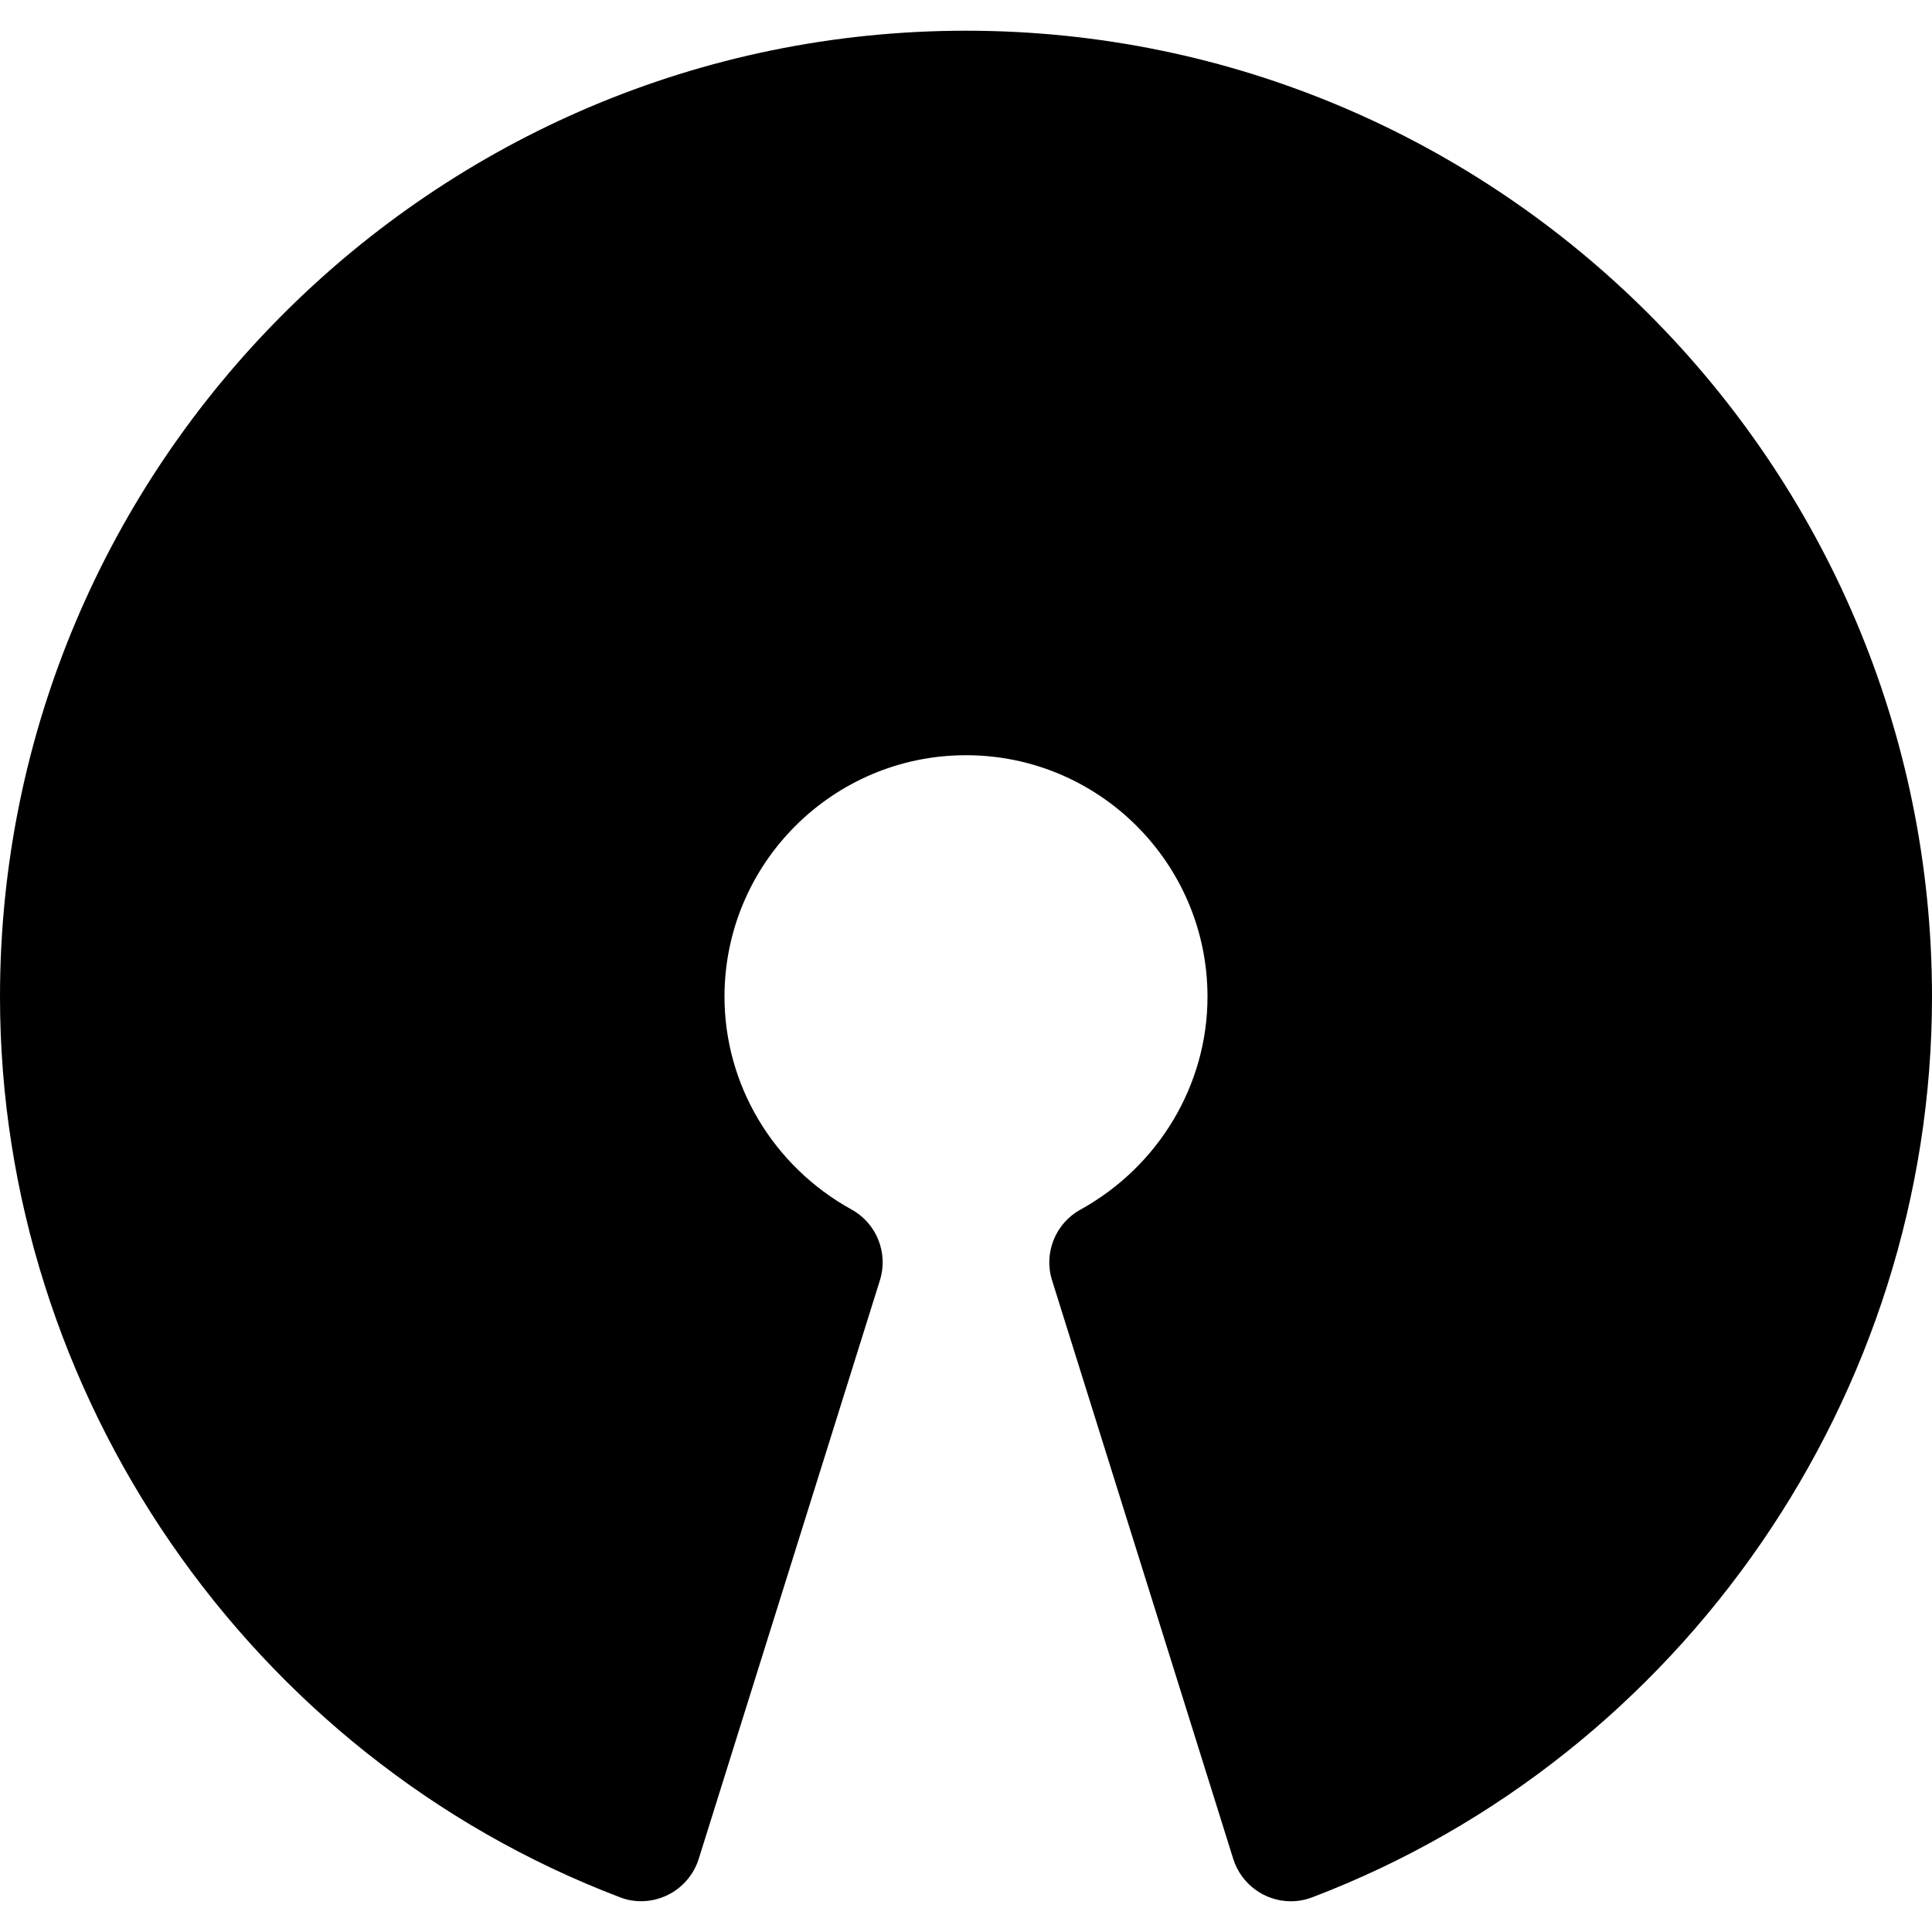
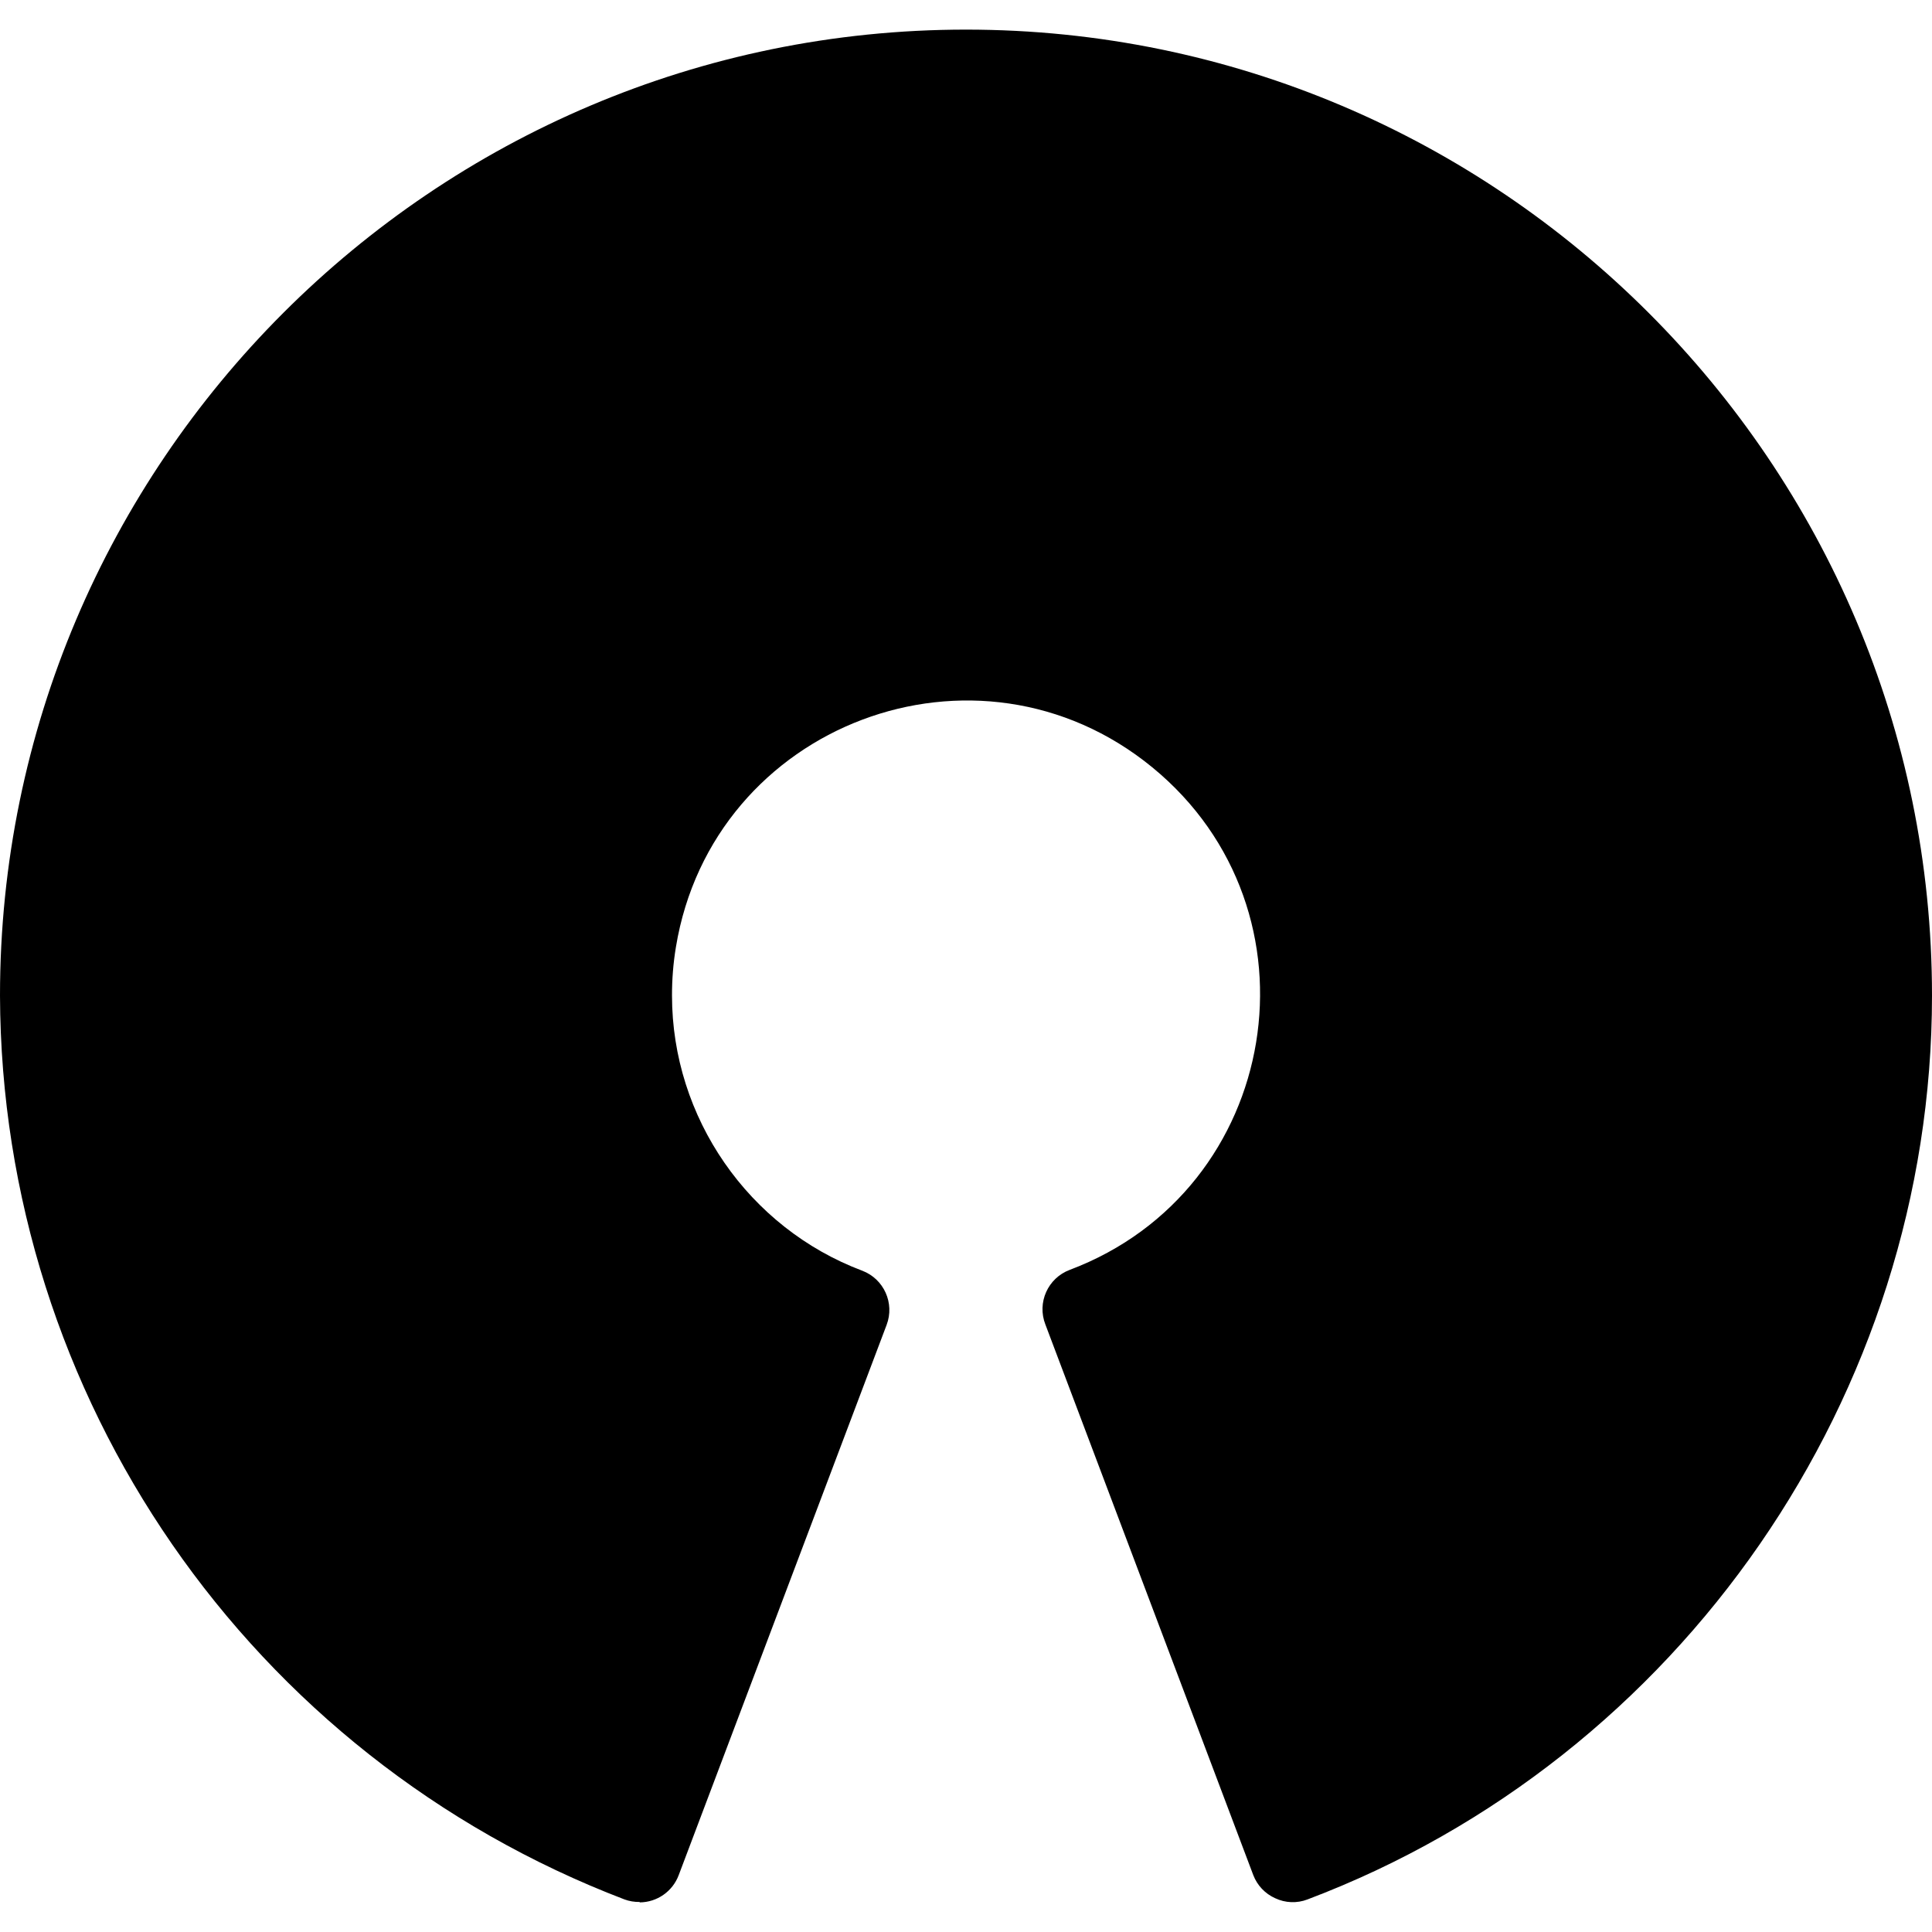
- <svg xmlns="http://www.w3.org/2000/svg" viewBox="0 0 512 512">
-   <path d="M256 8.14C114.85 8.14 0 123 0 264.14c0 105.32 66.02 201.22 164.22 238.63 4.1 1.63 8.7 1.37 12.68-.55a16.05 16.05 0 008.28-9.63l48-153.28a15.97 15.97 0 00-7.52-18.78C204.9 309.07 192 287.47 192 264.14c0-35.3 28.7-64 64-64s64 28.7 64 64c0 23.33-12.9 44.93-33.66 56.42a15.94 15.94 0 00-7.52 18.78l48 153.28a16.05 16.05 0 0015.26 11.24c1.92 0 3.87-.36 5.7-1.06C446.02 465.36 512 369.46 512 264.14c0-141.15-114.85-256-256-256z" />
+ <svg xmlns="http://www.w3.org/2000/svg" viewBox="0 0 46 46">
+   <path d="M 15.23 45.285 C 15.107 45.287 14.985 45.267 14.87 45.225 C 5.942 41.815 0.032 33.262 0 23.705 C 0 11.025 10.32 0.705 23 0.705 C 35.68 0.705 46 11.025 46 23.705 C 46 33.205 40.02 41.865 31.13 45.225 C 30.88 45.321 30.602 45.31 30.36 45.195 C 30.121 45.088 29.934 44.89 29.84 44.645 L 24.89 31.535 C 24.687 31.016 24.948 30.431 25.47 30.235 C 30.512 28.334 31.605 21.687 27.437 18.271 C 23.27 14.856 16.967 17.232 16.093 22.55 C 16.03 22.931 15.999 23.318 16 23.705 C 16 26.605 17.82 29.235 20.53 30.255 C 21.046 30.451 21.306 31.029 21.11 31.545 L 16.16 44.645 C 16.015 45.034 15.645 45.292 15.23 45.295 Z" />
</svg>
